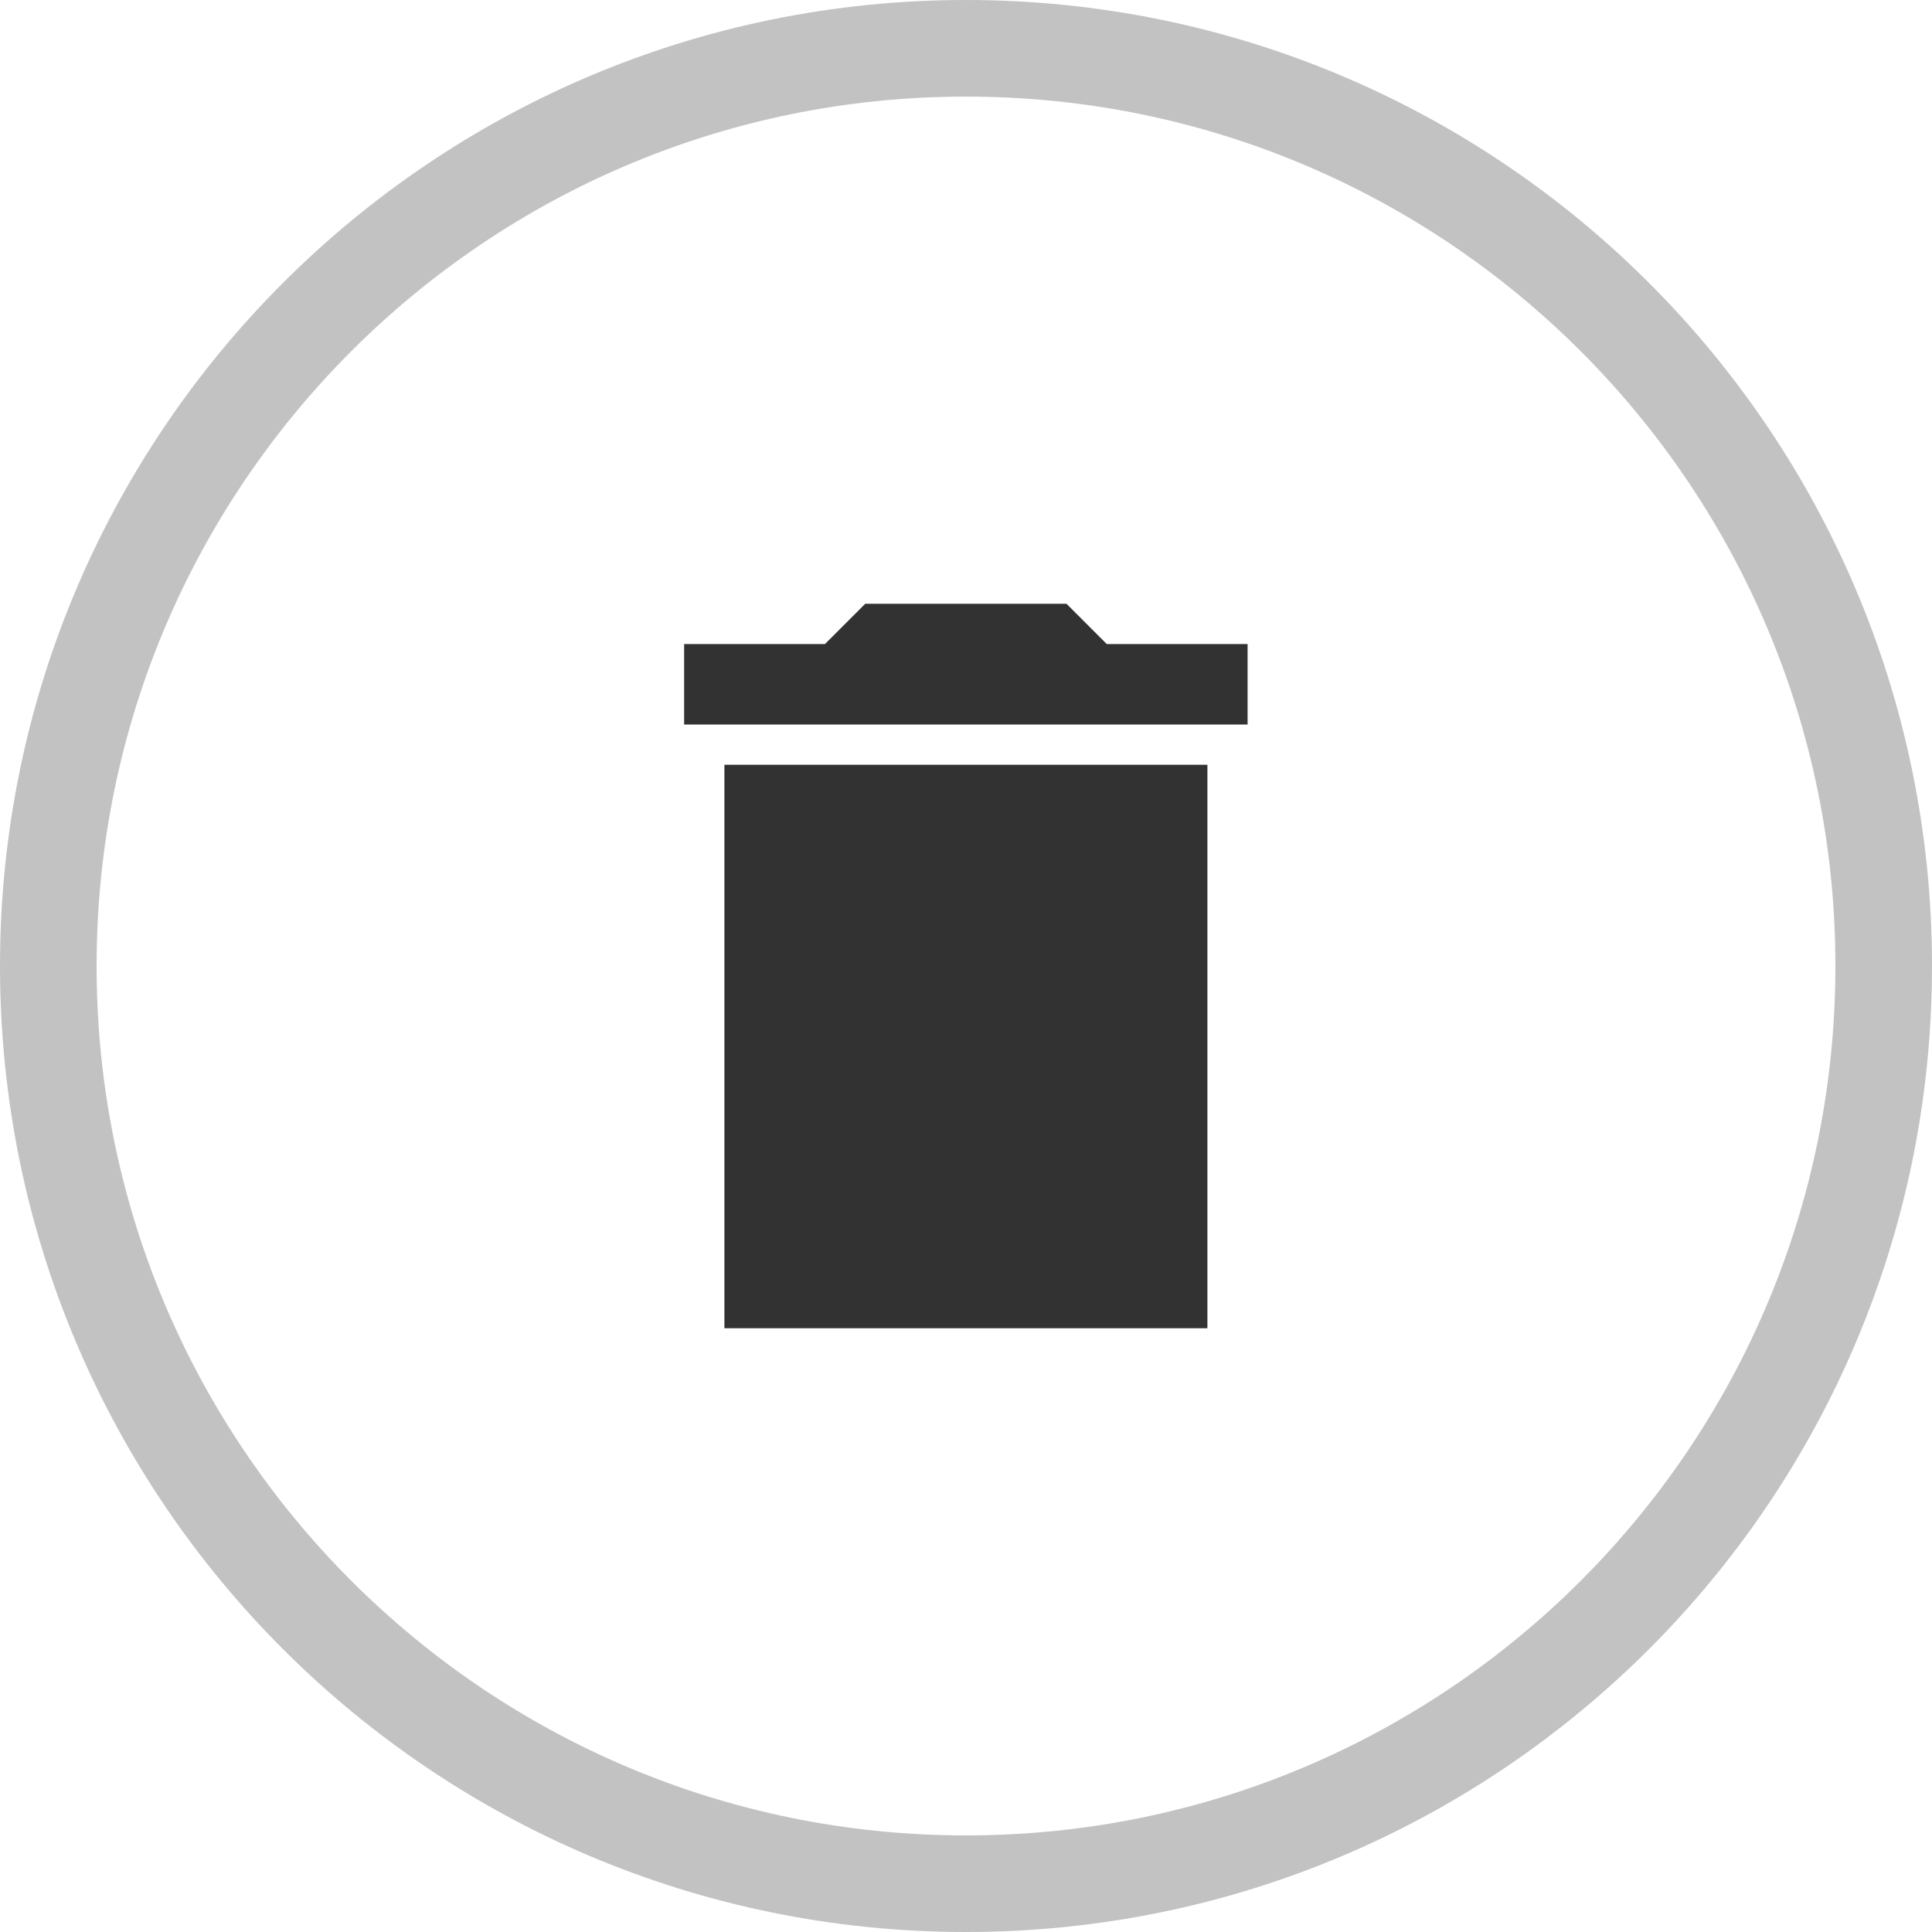
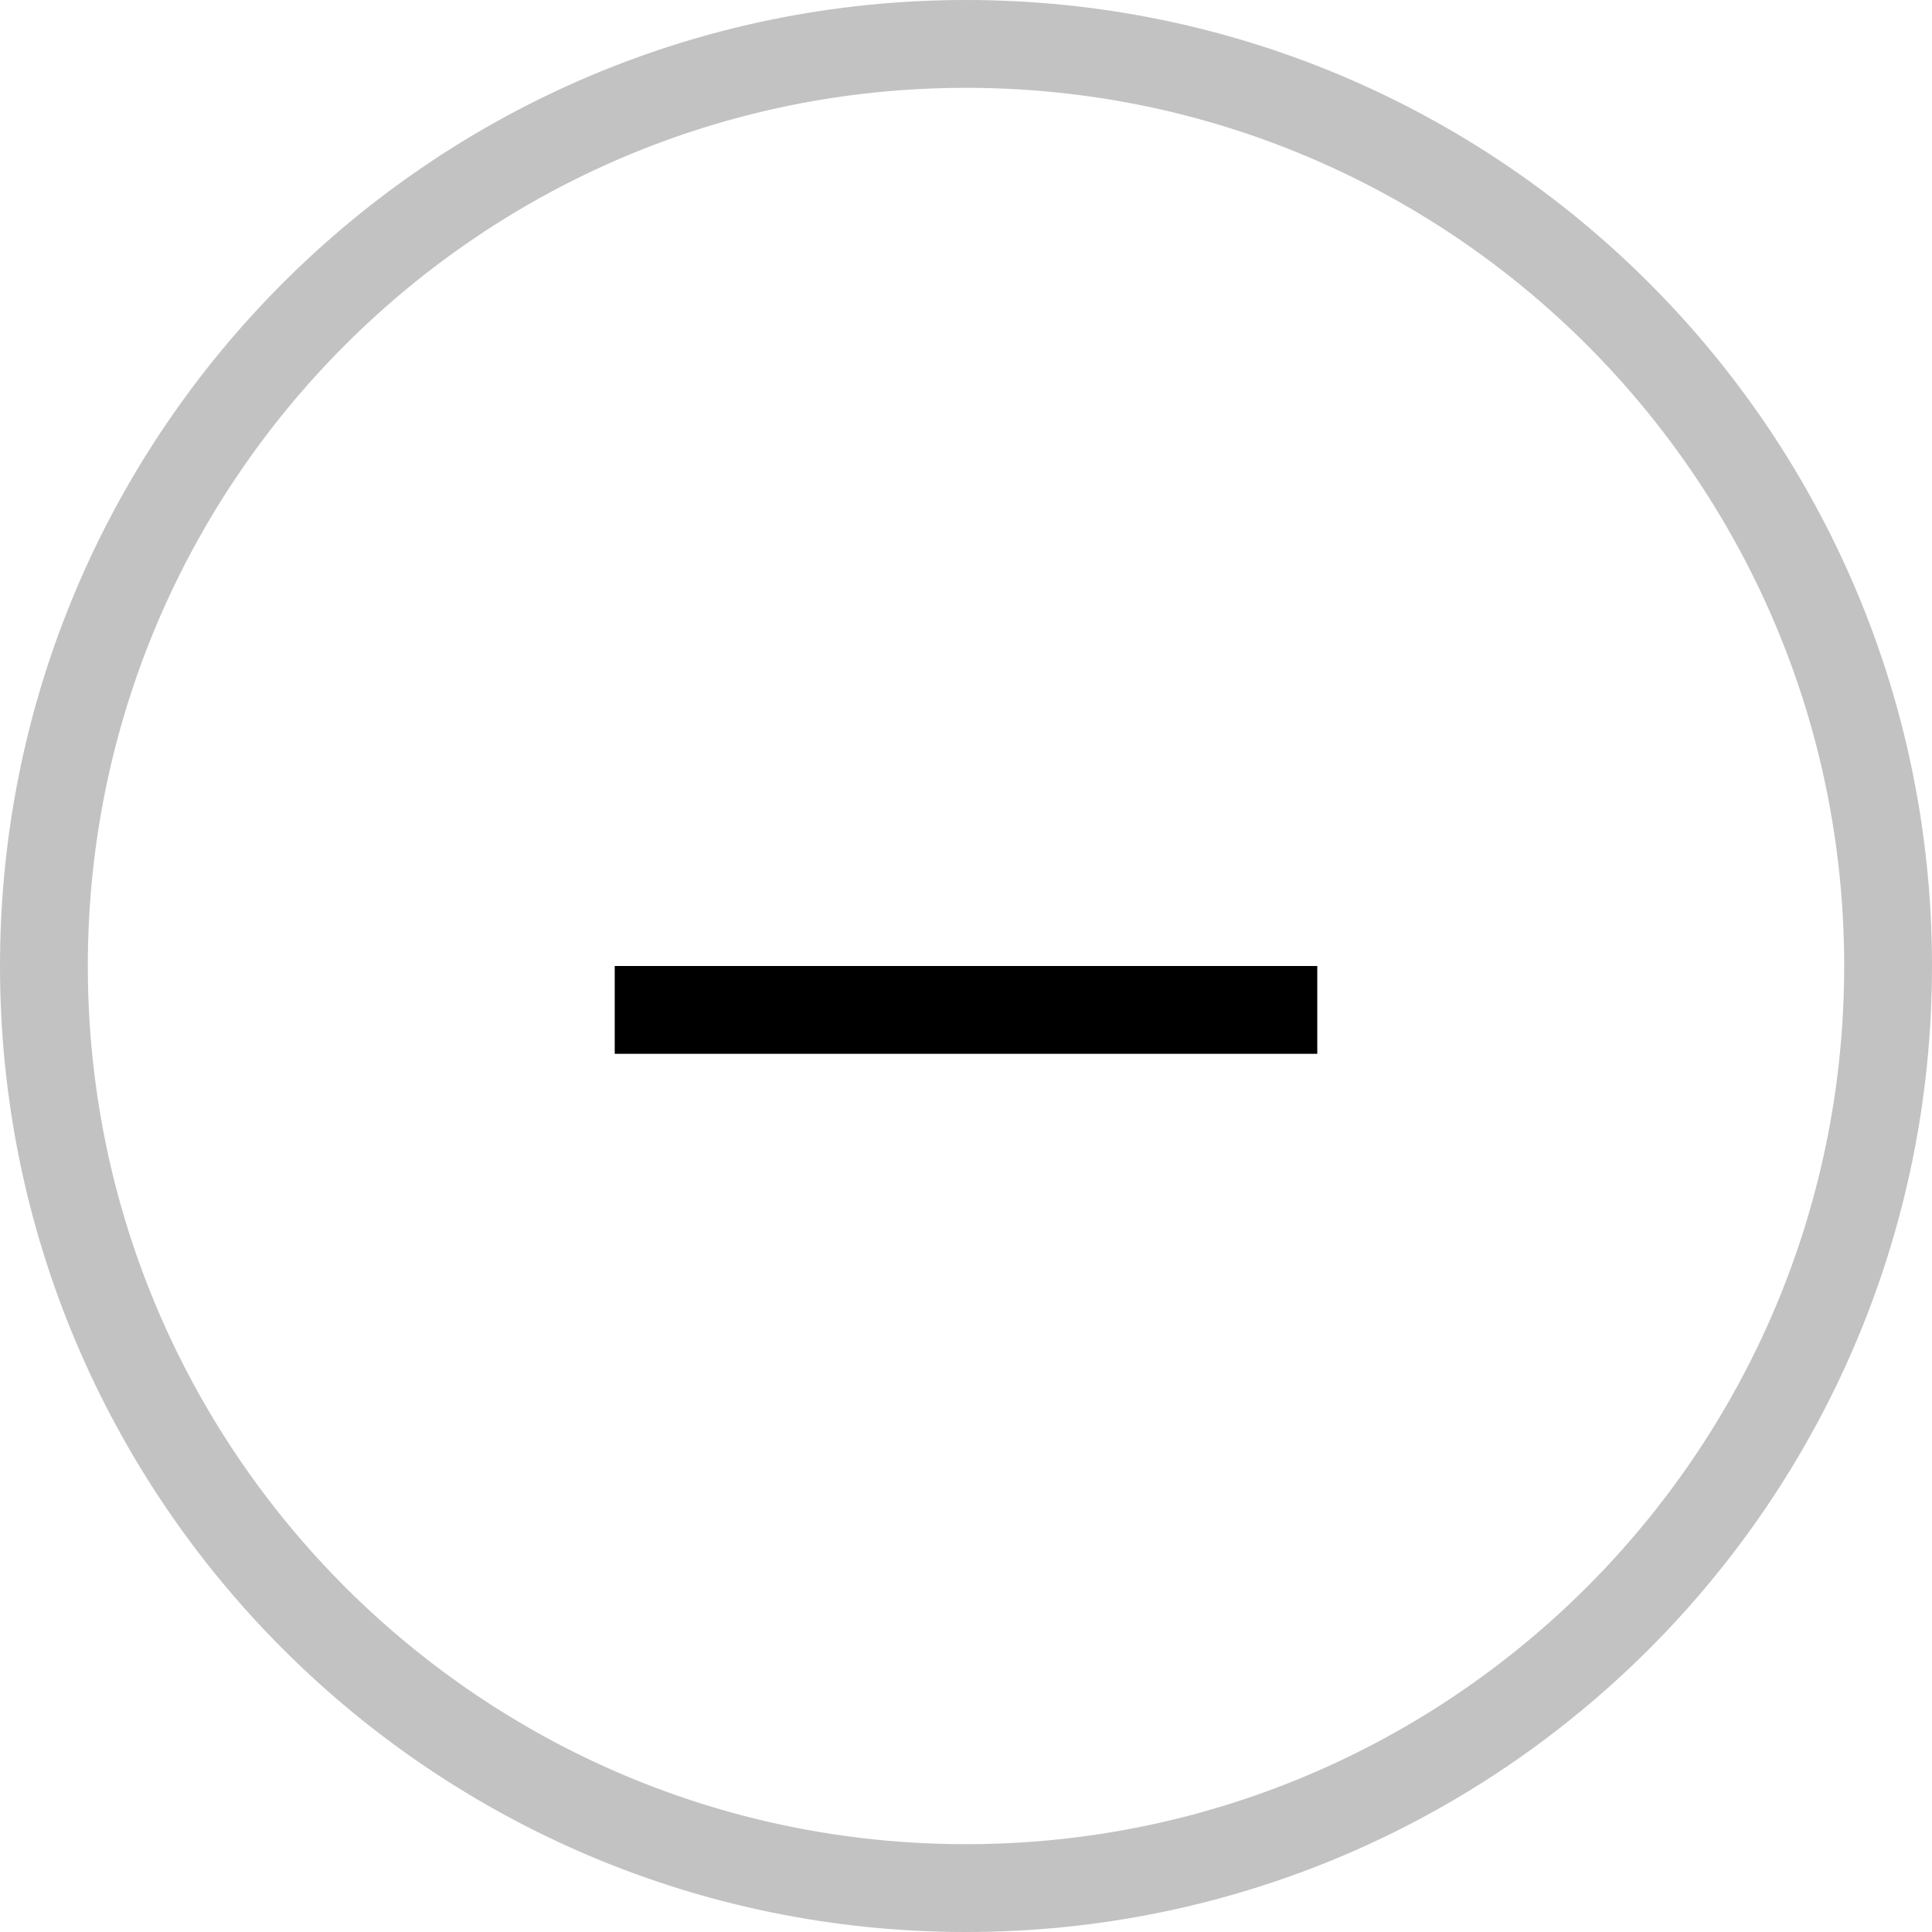
- <svg xmlns="http://www.w3.org/2000/svg" width="20" height="20" viewBox="0 0 20 20" fill="none">
-   <circle cx="10" cy="10" r="9.5" stroke="#999999" stroke-opacity="0.6" />
-   <path d="M7.499 13.75H12.499V7.917H7.499V13.75ZM12.915 6.667H11.457L11.04 6.25H8.957L8.54 6.667H7.082V7.5H12.915V6.667Z" fill="#323232" />
+ <svg xmlns="http://www.w3.org/2000/svg" width="22" height="22" viewBox="0 0 22 22" fill="none">
+   <circle cx="11" cy="11" r="10.5" stroke="#999999" stroke-opacity="0.6" />
+   <path d="M7 11.5H15" stroke="black" />
</svg>
